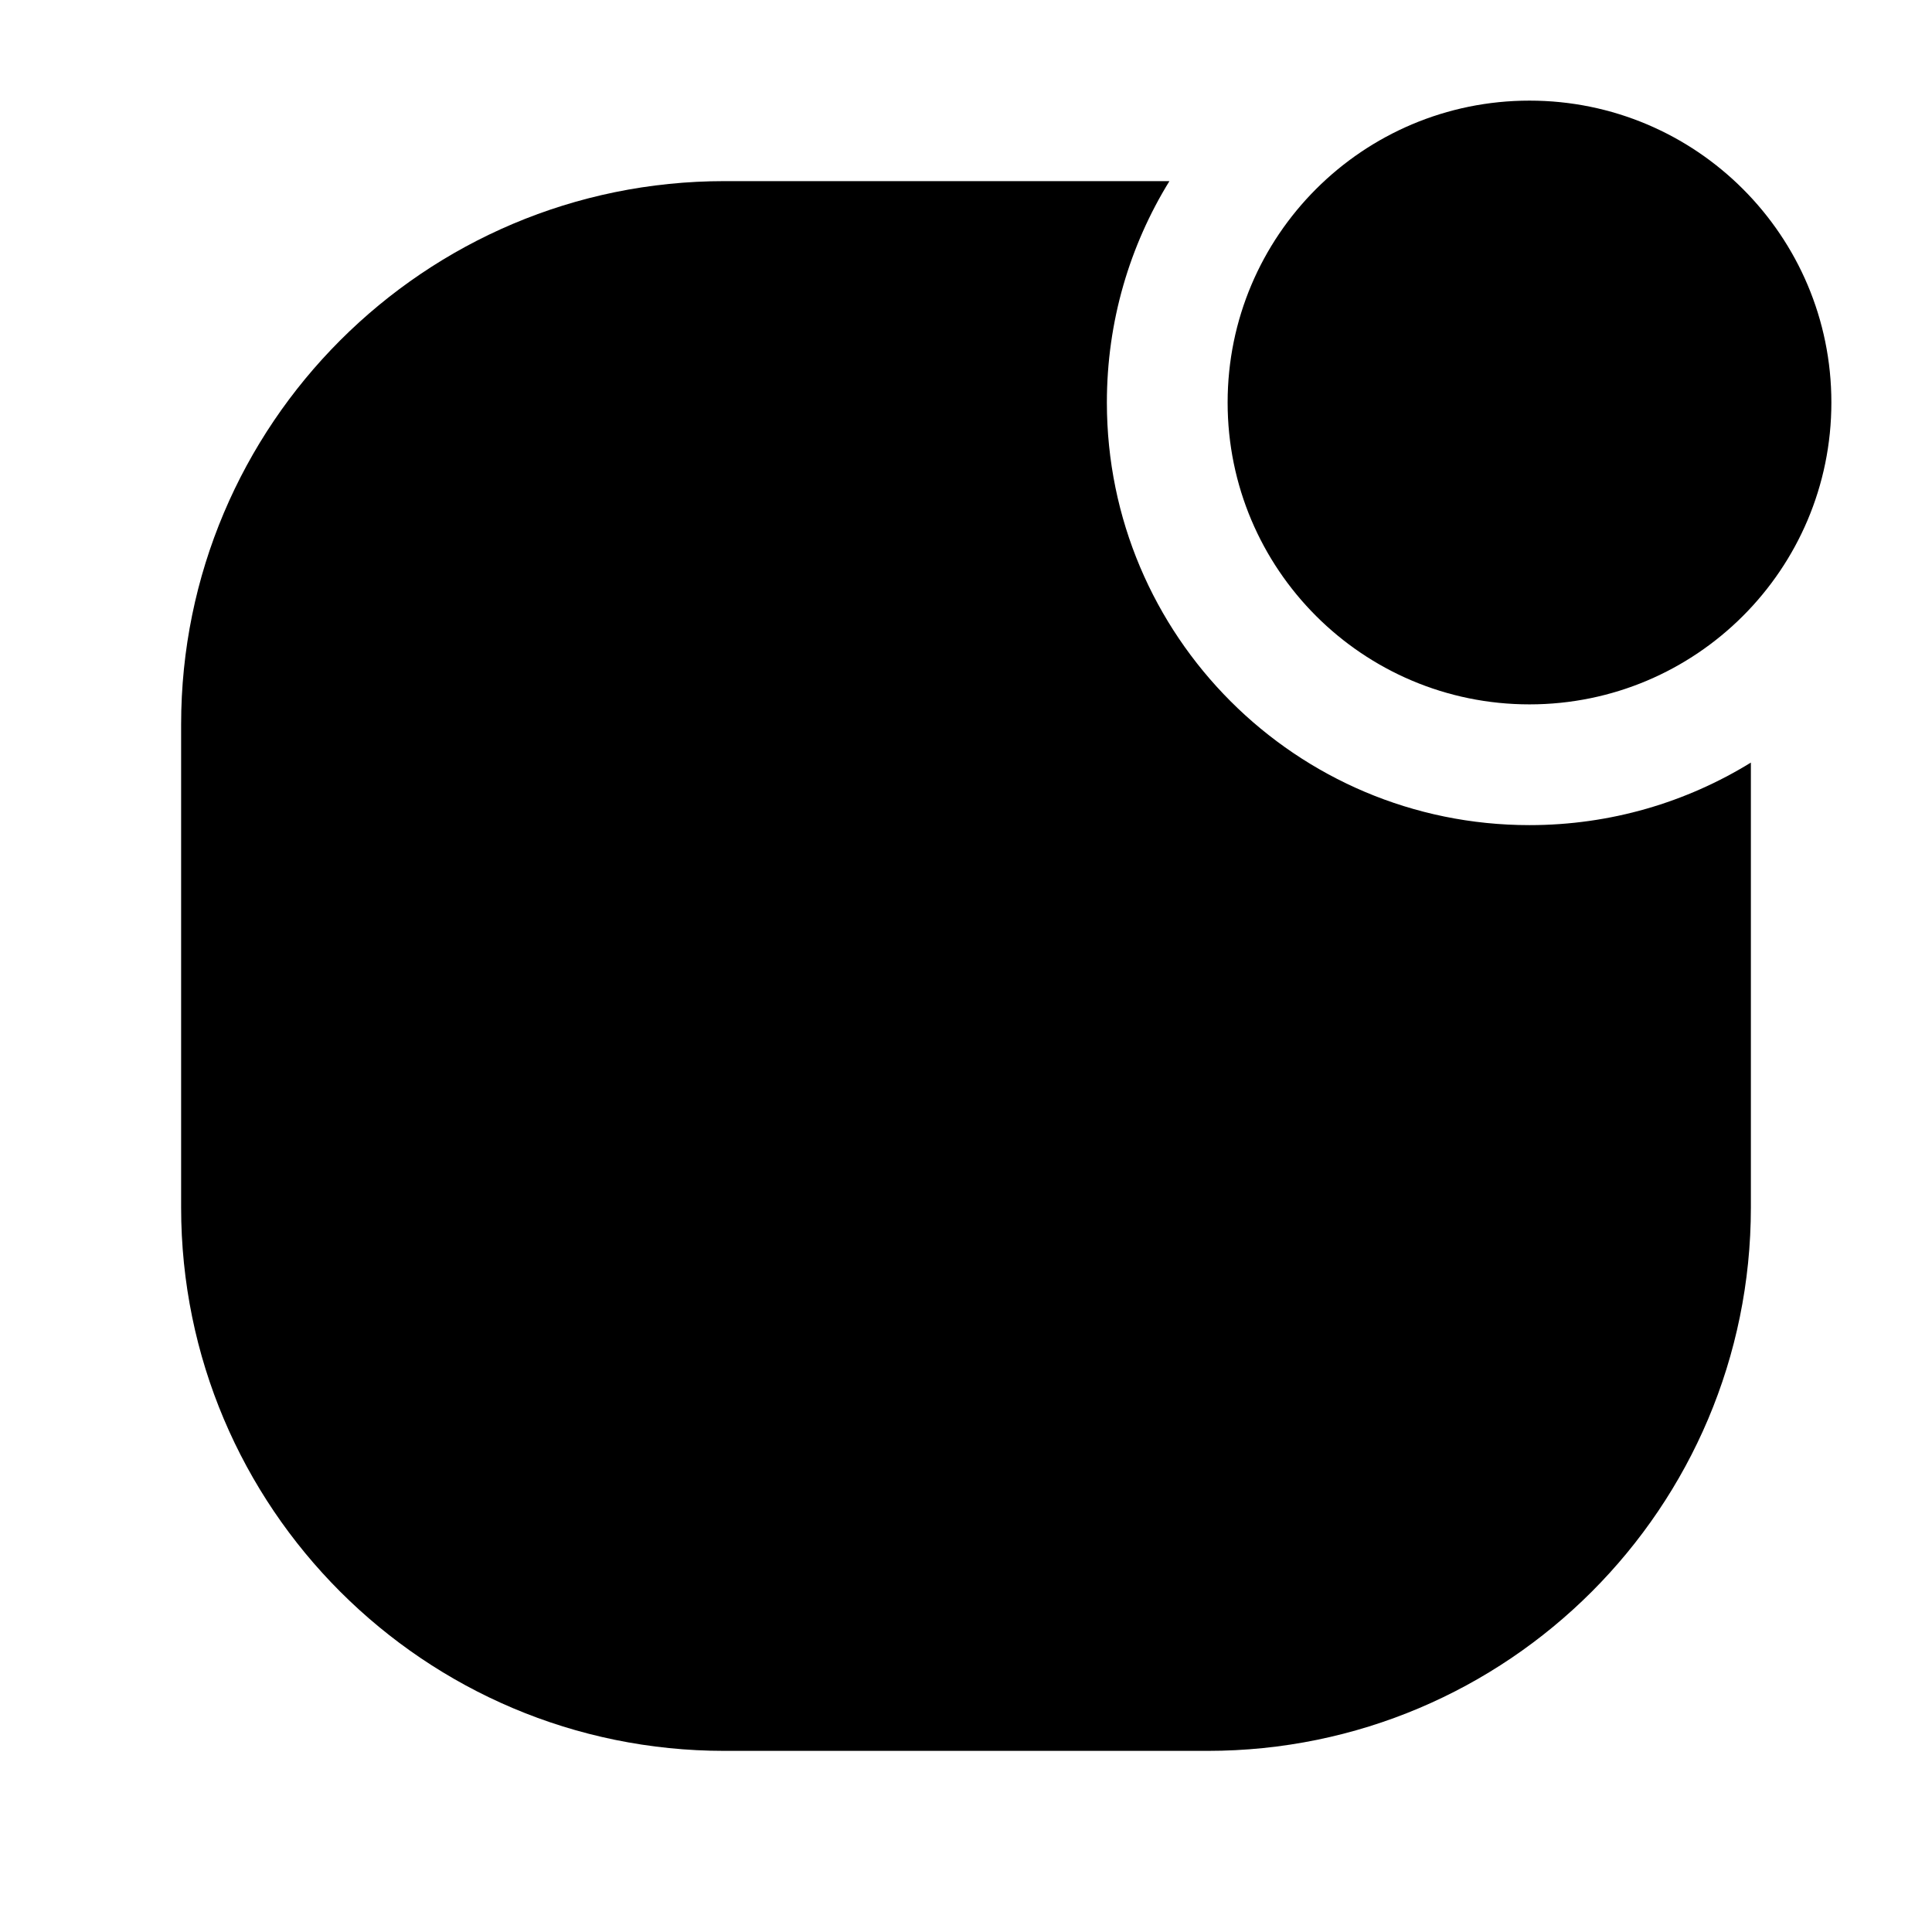
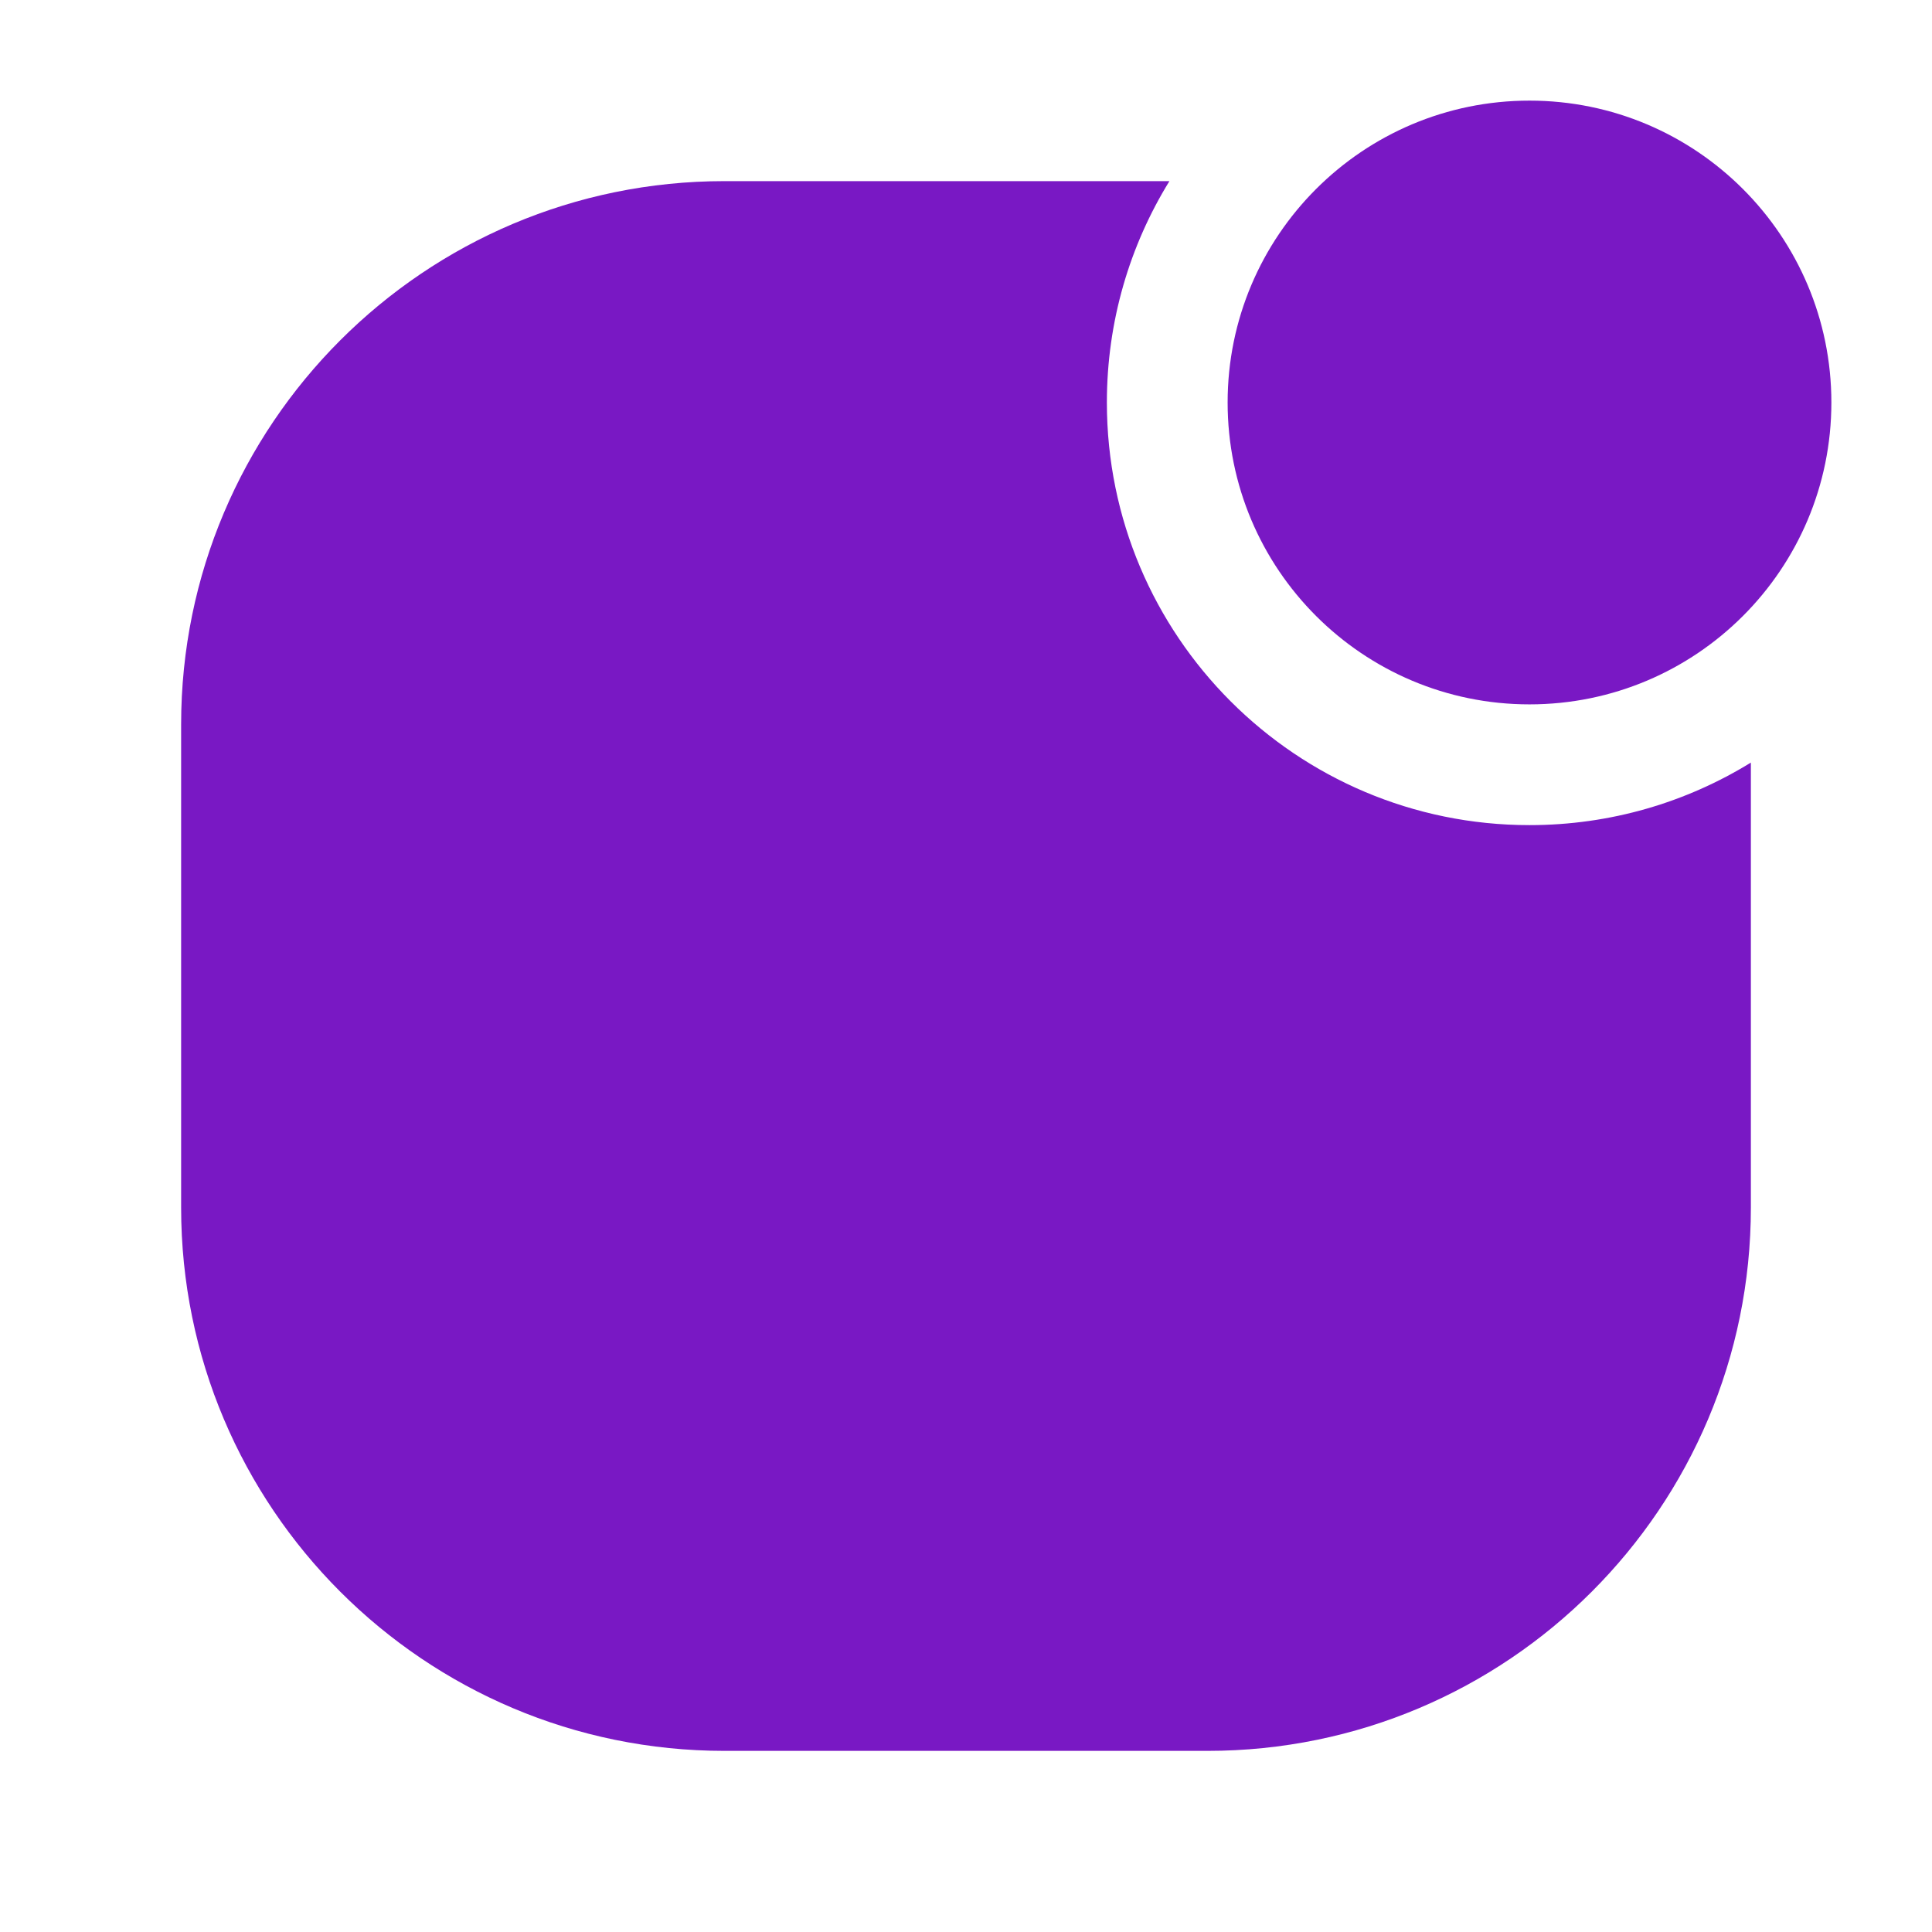
- <svg xmlns="http://www.w3.org/2000/svg" width="24px" height="24px" viewBox="0 0 24 24" fill="none" color="#000000" stroke-width="1.5">
-   <path fill-rule="evenodd" clip-rule="evenodd" d="M15.25 5C15.25 2.929 16.929 1.25 19 1.25C21.071 1.25 22.75 2.929 22.75 5C22.75 7.071 21.071 8.75 19 8.75C16.929 8.75 15.25 7.071 15.25 5Z" fill="#000000" />
-   <path fill-rule="evenodd" clip-rule="evenodd" d="M14.527 2.25C14.034 3.05 13.75 3.992 13.75 5C13.75 7.899 16.1 10.25 19 10.25C20.008 10.25 20.95 9.966 21.75 9.473V15C21.75 18.728 18.728 21.75 15 21.75H9C5.272 21.75 2.25 18.728 2.25 15V9C2.25 5.272 5.272 2.25 9 2.25H14.527Z" fill="#000000" />
+ <svg xmlns="http://www.w3.org/2000/svg" width="24px" height="24px" viewBox="0 0 24 24" fill="none" color="#7918c4" stroke-width="1.5">
+   <path fill-rule="evenodd" clip-rule="evenodd" d="M15.25 5C15.25 2.929 16.929 1.25 19 1.25C21.071 1.25 22.75 2.929 22.75 5C22.75 7.071 21.071 8.75 19 8.75C16.929 8.75 15.25 7.071 15.25 5Z" fill="#7918c4" />
+   <path fill-rule="evenodd" clip-rule="evenodd" d="M14.527 2.25C14.034 3.05 13.75 3.992 13.75 5C13.75 7.899 16.1 10.25 19 10.25C20.008 10.25 20.95 9.966 21.75 9.473V15C21.75 18.728 18.728 21.75 15 21.75H9C5.272 21.75 2.25 18.728 2.25 15V9C2.25 5.272 5.272 2.25 9 2.25H14.527Z" fill="#7918c4" />
</svg>
